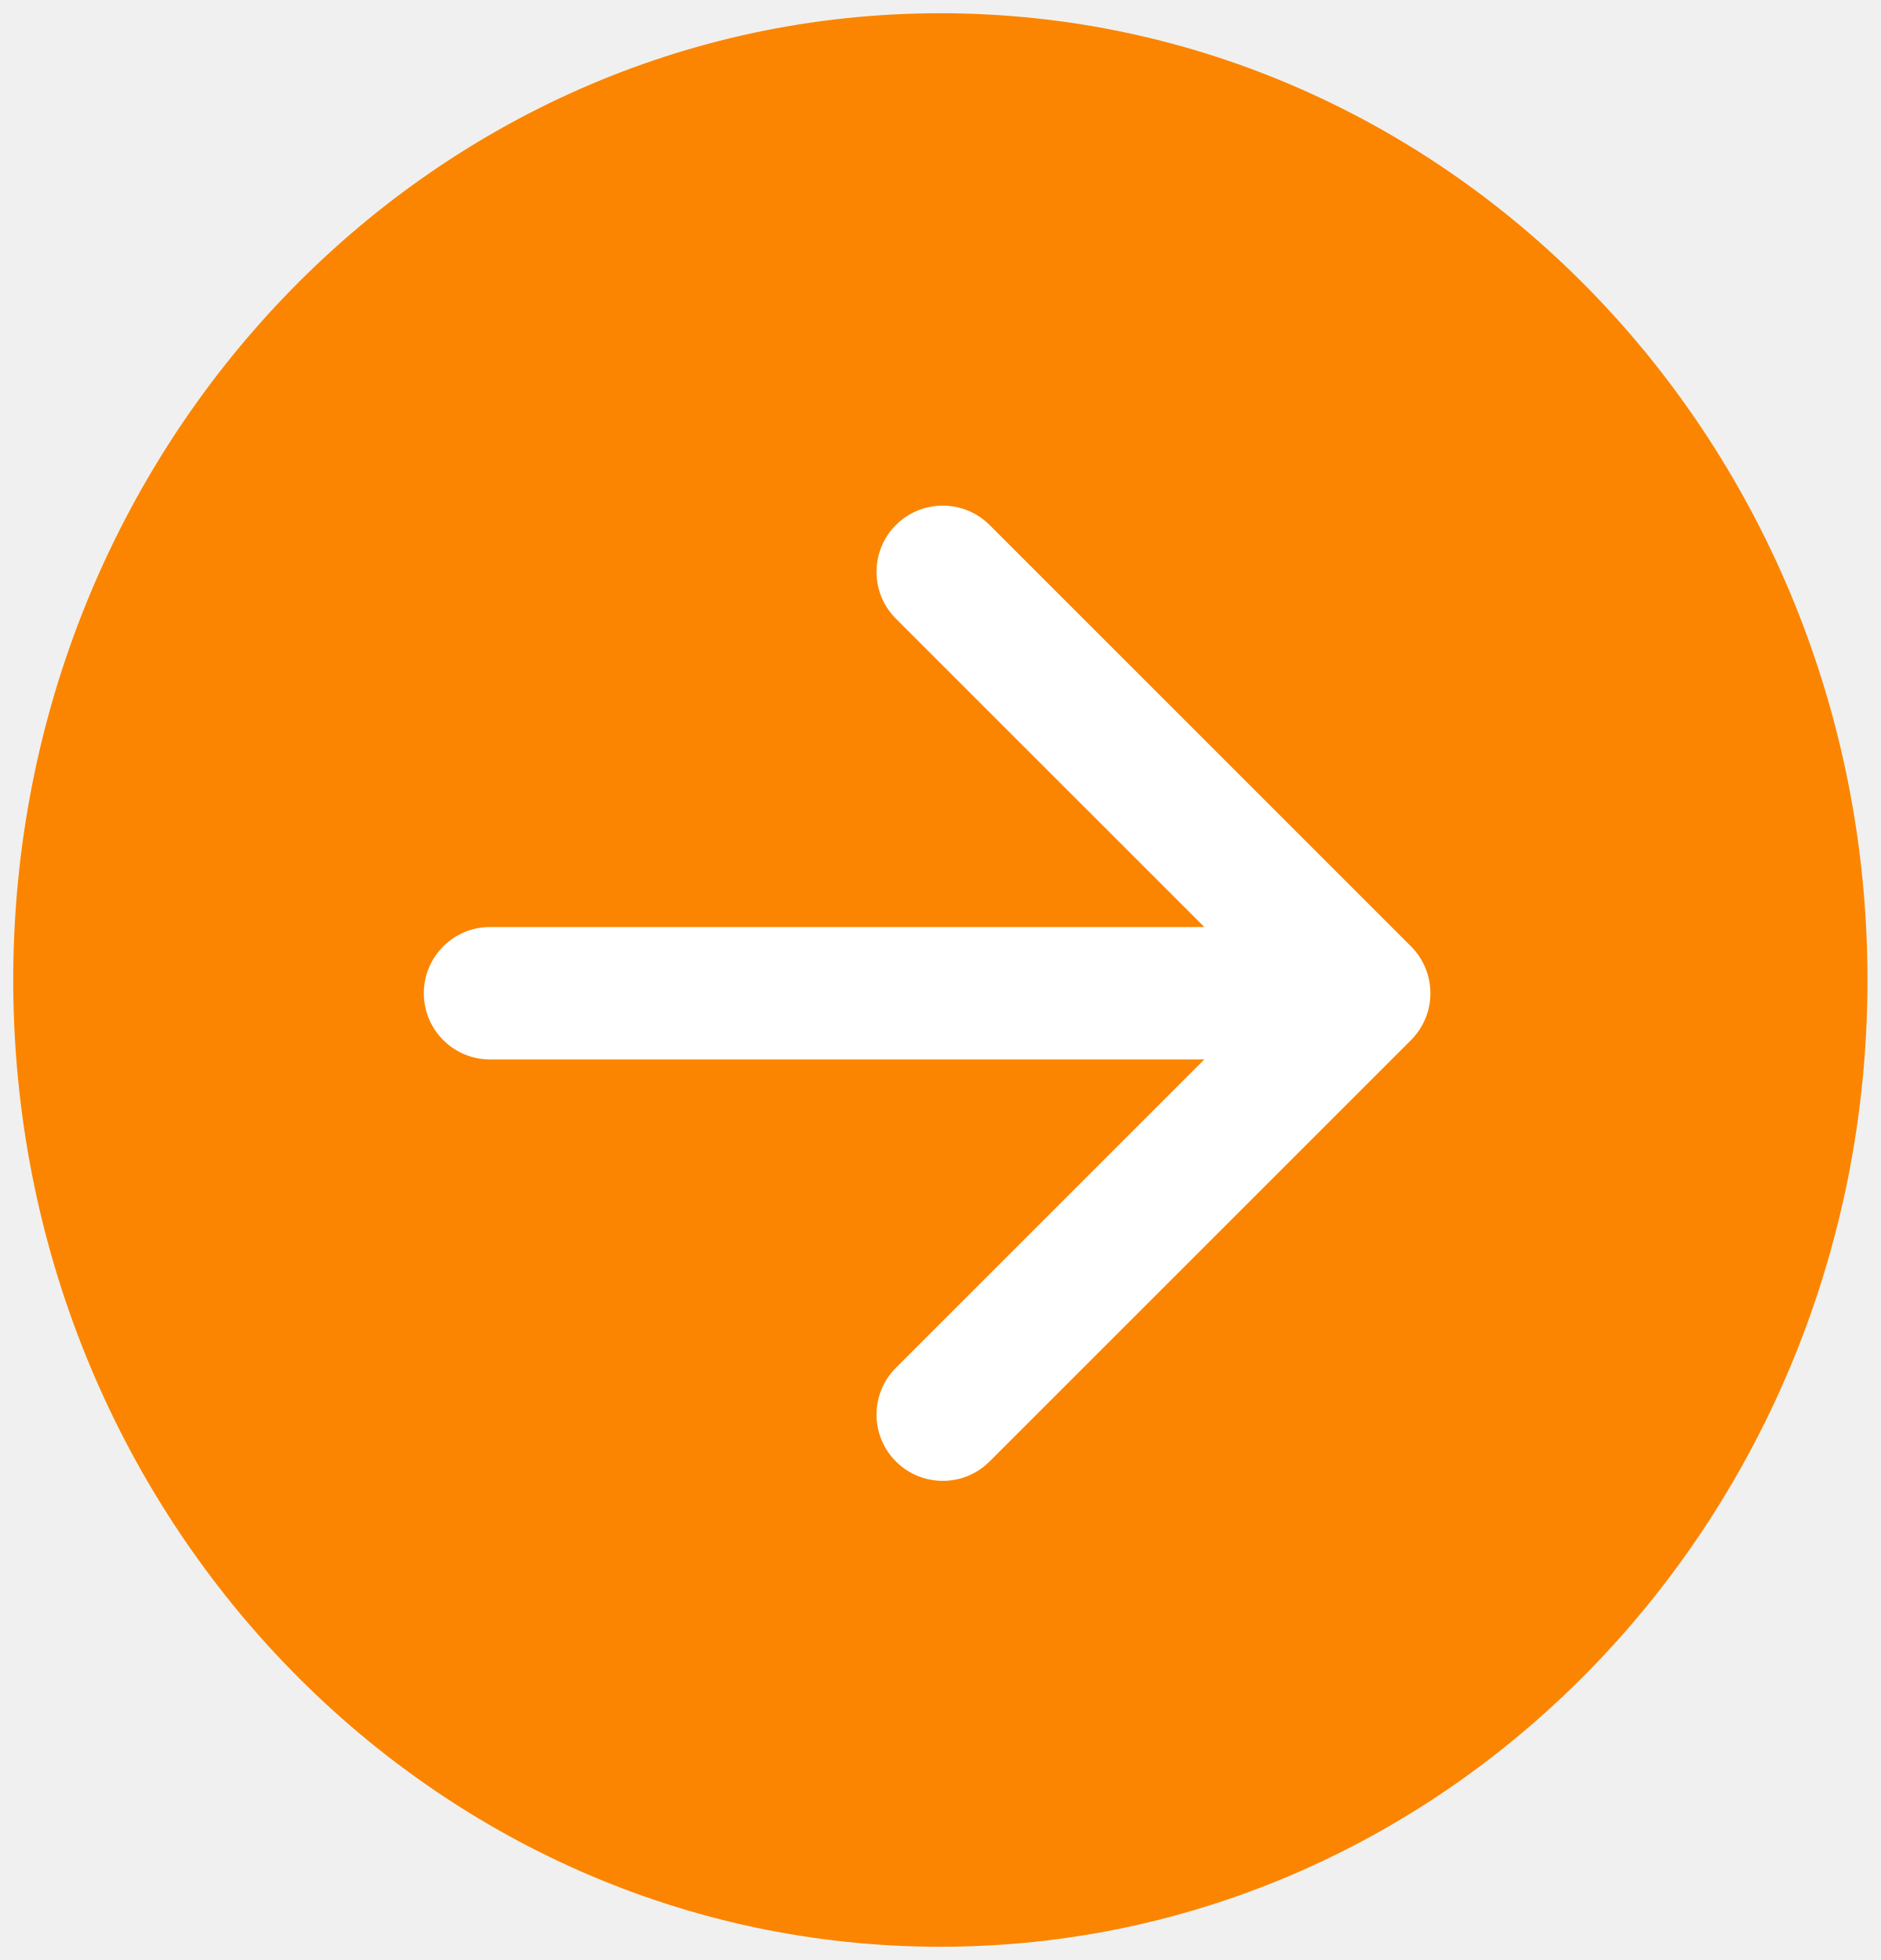
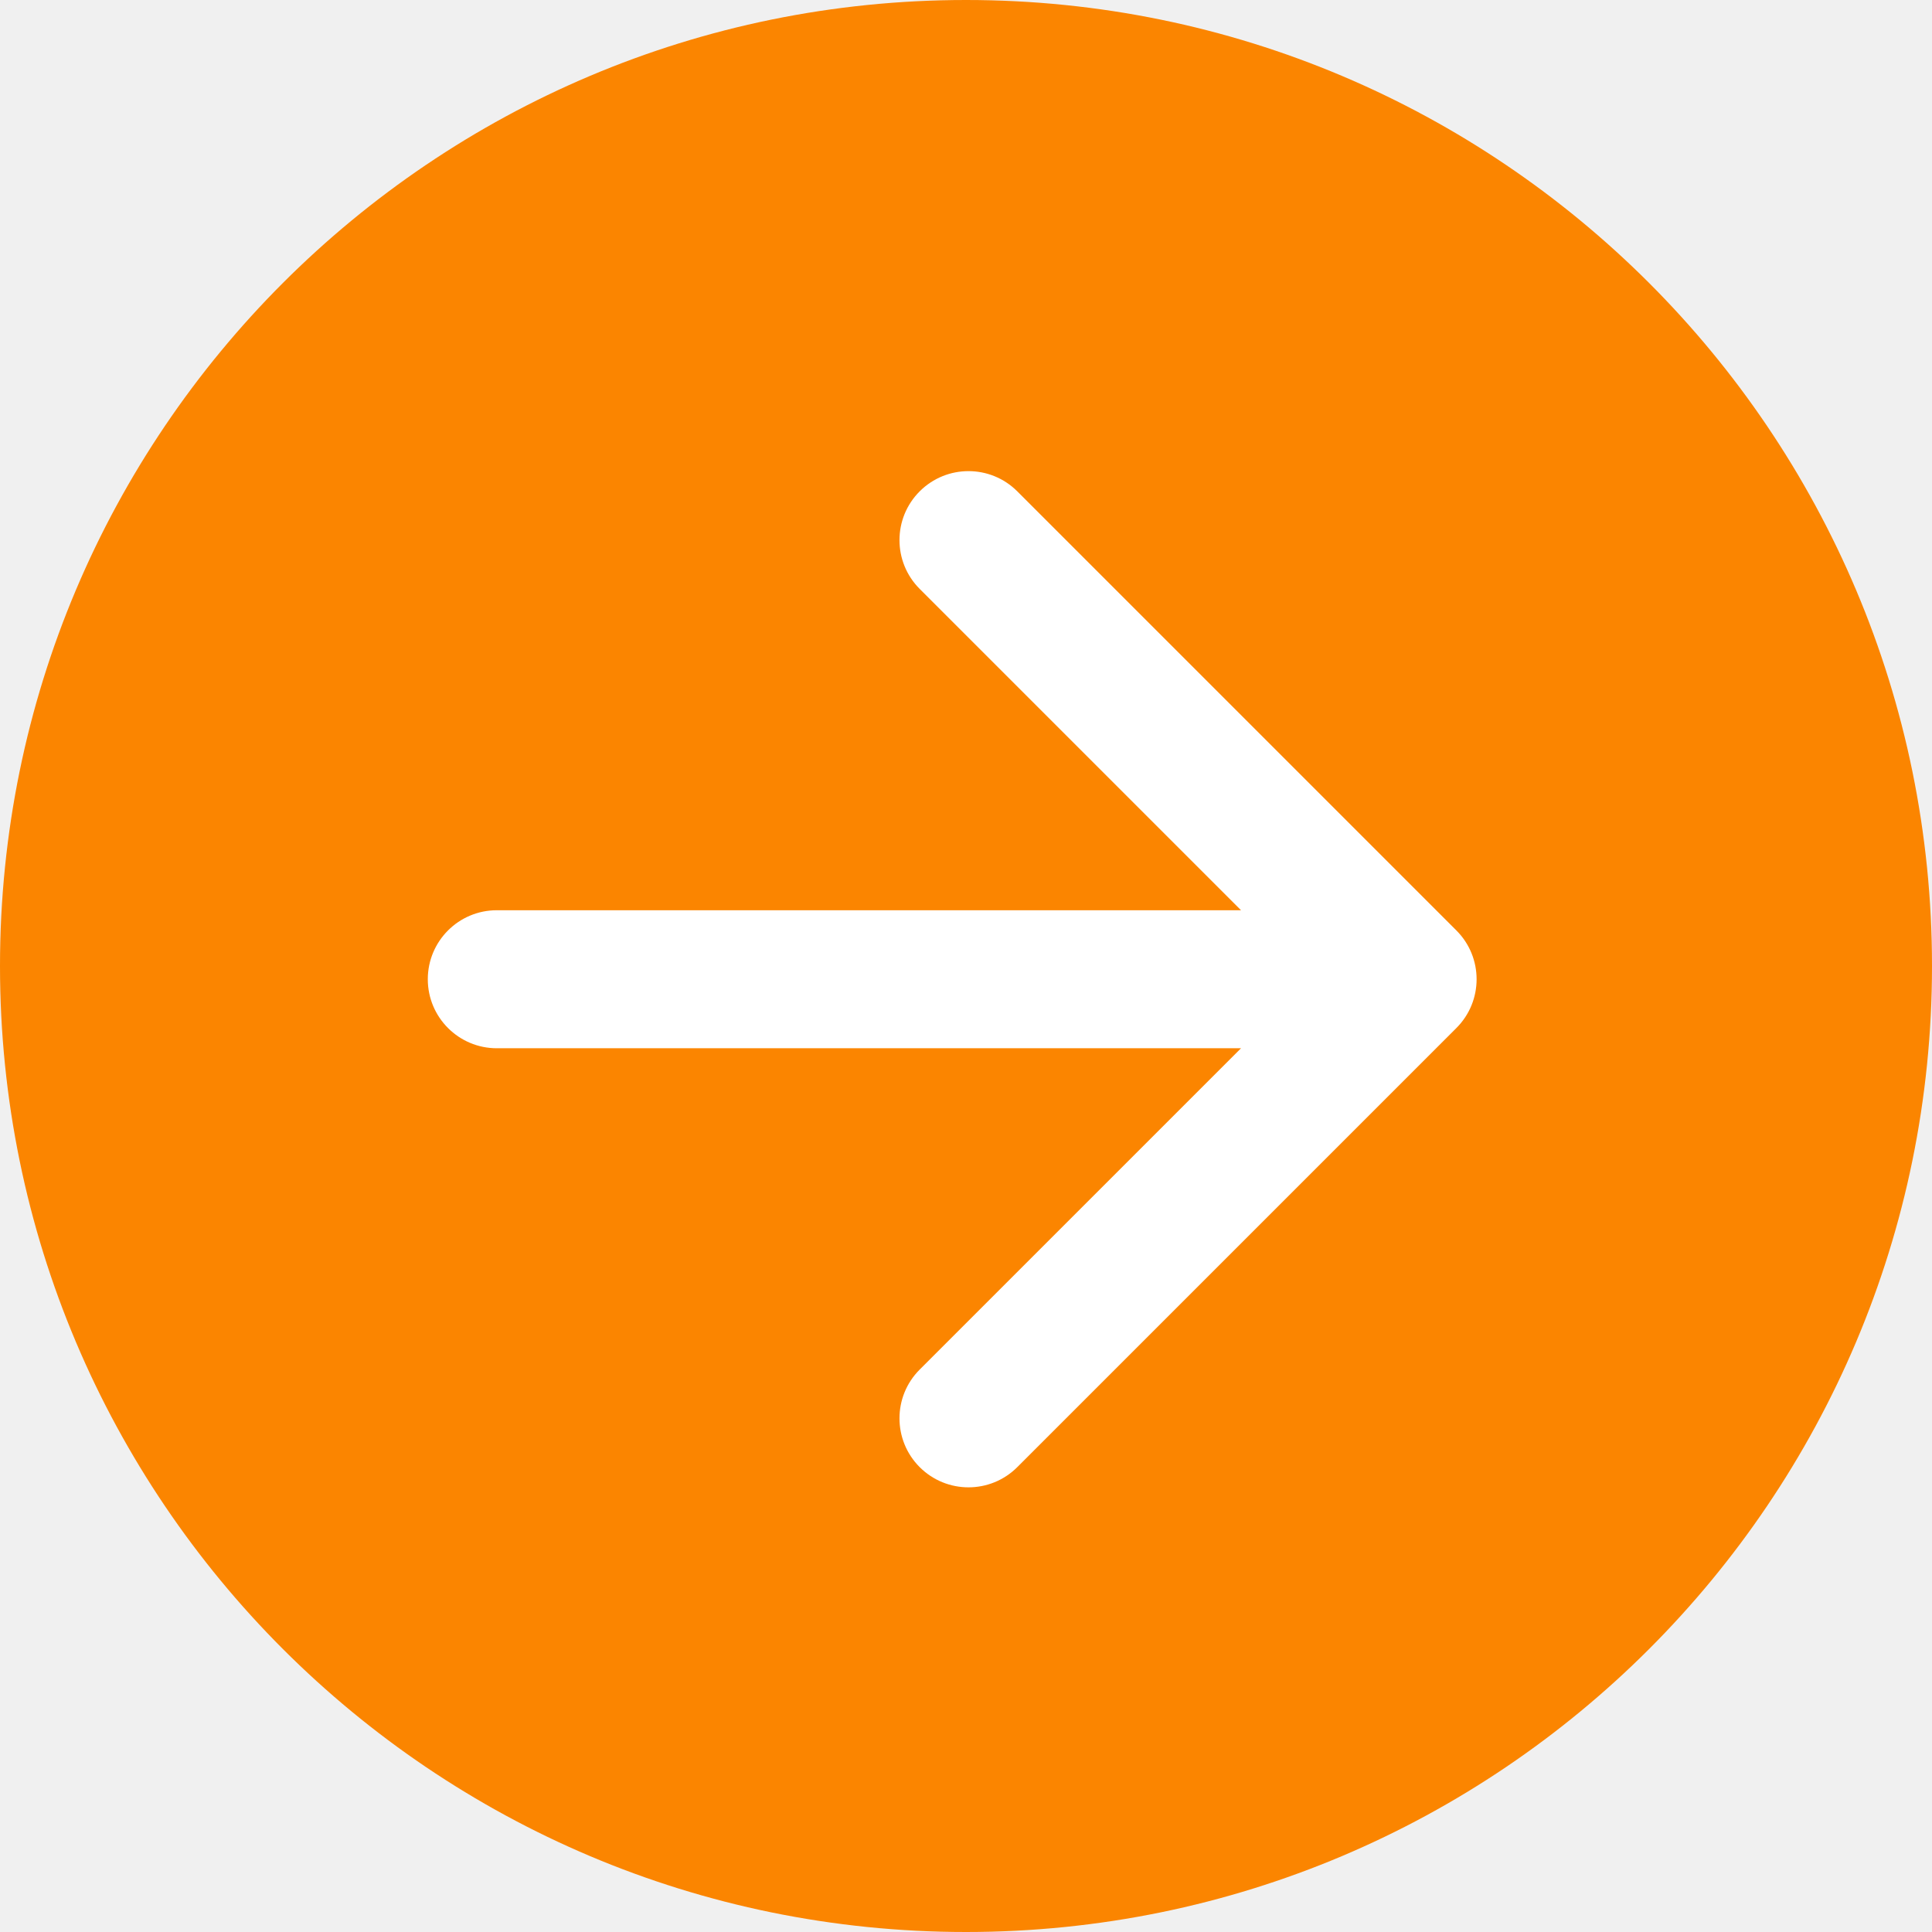
- <svg xmlns="http://www.w3.org/2000/svg" width="71" height="74" viewBox="0 0 71 74" fill="none">
-   <ellipse cx="35.5" cy="37" rx="36.5" ry="35" transform="rotate(-90 35.5 37)" fill="#FB8500" />
-   <path d="M18.5 35C17.119 35 16 36.119 16 37.5C16 38.881 17.119 40 18.5 40V35ZM53.268 39.268C54.244 38.291 54.244 36.709 53.268 35.732L37.358 19.822C36.382 18.846 34.799 18.846 33.822 19.822C32.846 20.799 32.846 22.382 33.822 23.358L47.965 37.5L33.822 51.642C32.846 52.618 32.846 54.201 33.822 55.178C34.799 56.154 36.382 56.154 37.358 55.178L53.268 39.268ZM18.5 40H51.5V35H18.5V40Z" fill="white" />
+ <svg xmlns="http://www.w3.org/2000/svg" width="70" height="70" viewBox="0 0 70 70" fill="none">
+   <circle cx="35" cy="35" r="35" transform="rotate(-90 35 35)" fill="#FB8500" />
+   <path d="M18 32.98C16.619 32.98 15.5 34.099 15.5 35.48C15.5 36.86 16.619 37.98 18 37.98V32.98ZM52.768 37.247C53.744 36.271 53.744 34.688 52.768 33.712L36.858 17.802C35.882 16.826 34.299 16.826 33.322 17.802C32.346 18.778 32.346 20.361 33.322 21.337L47.465 35.48L33.322 49.622C32.346 50.598 32.346 52.181 33.322 53.157C34.299 54.133 35.882 54.133 36.858 53.157L52.768 37.247ZM18 37.98H51V32.98H18V37.98Z" fill="white" />
</svg>
